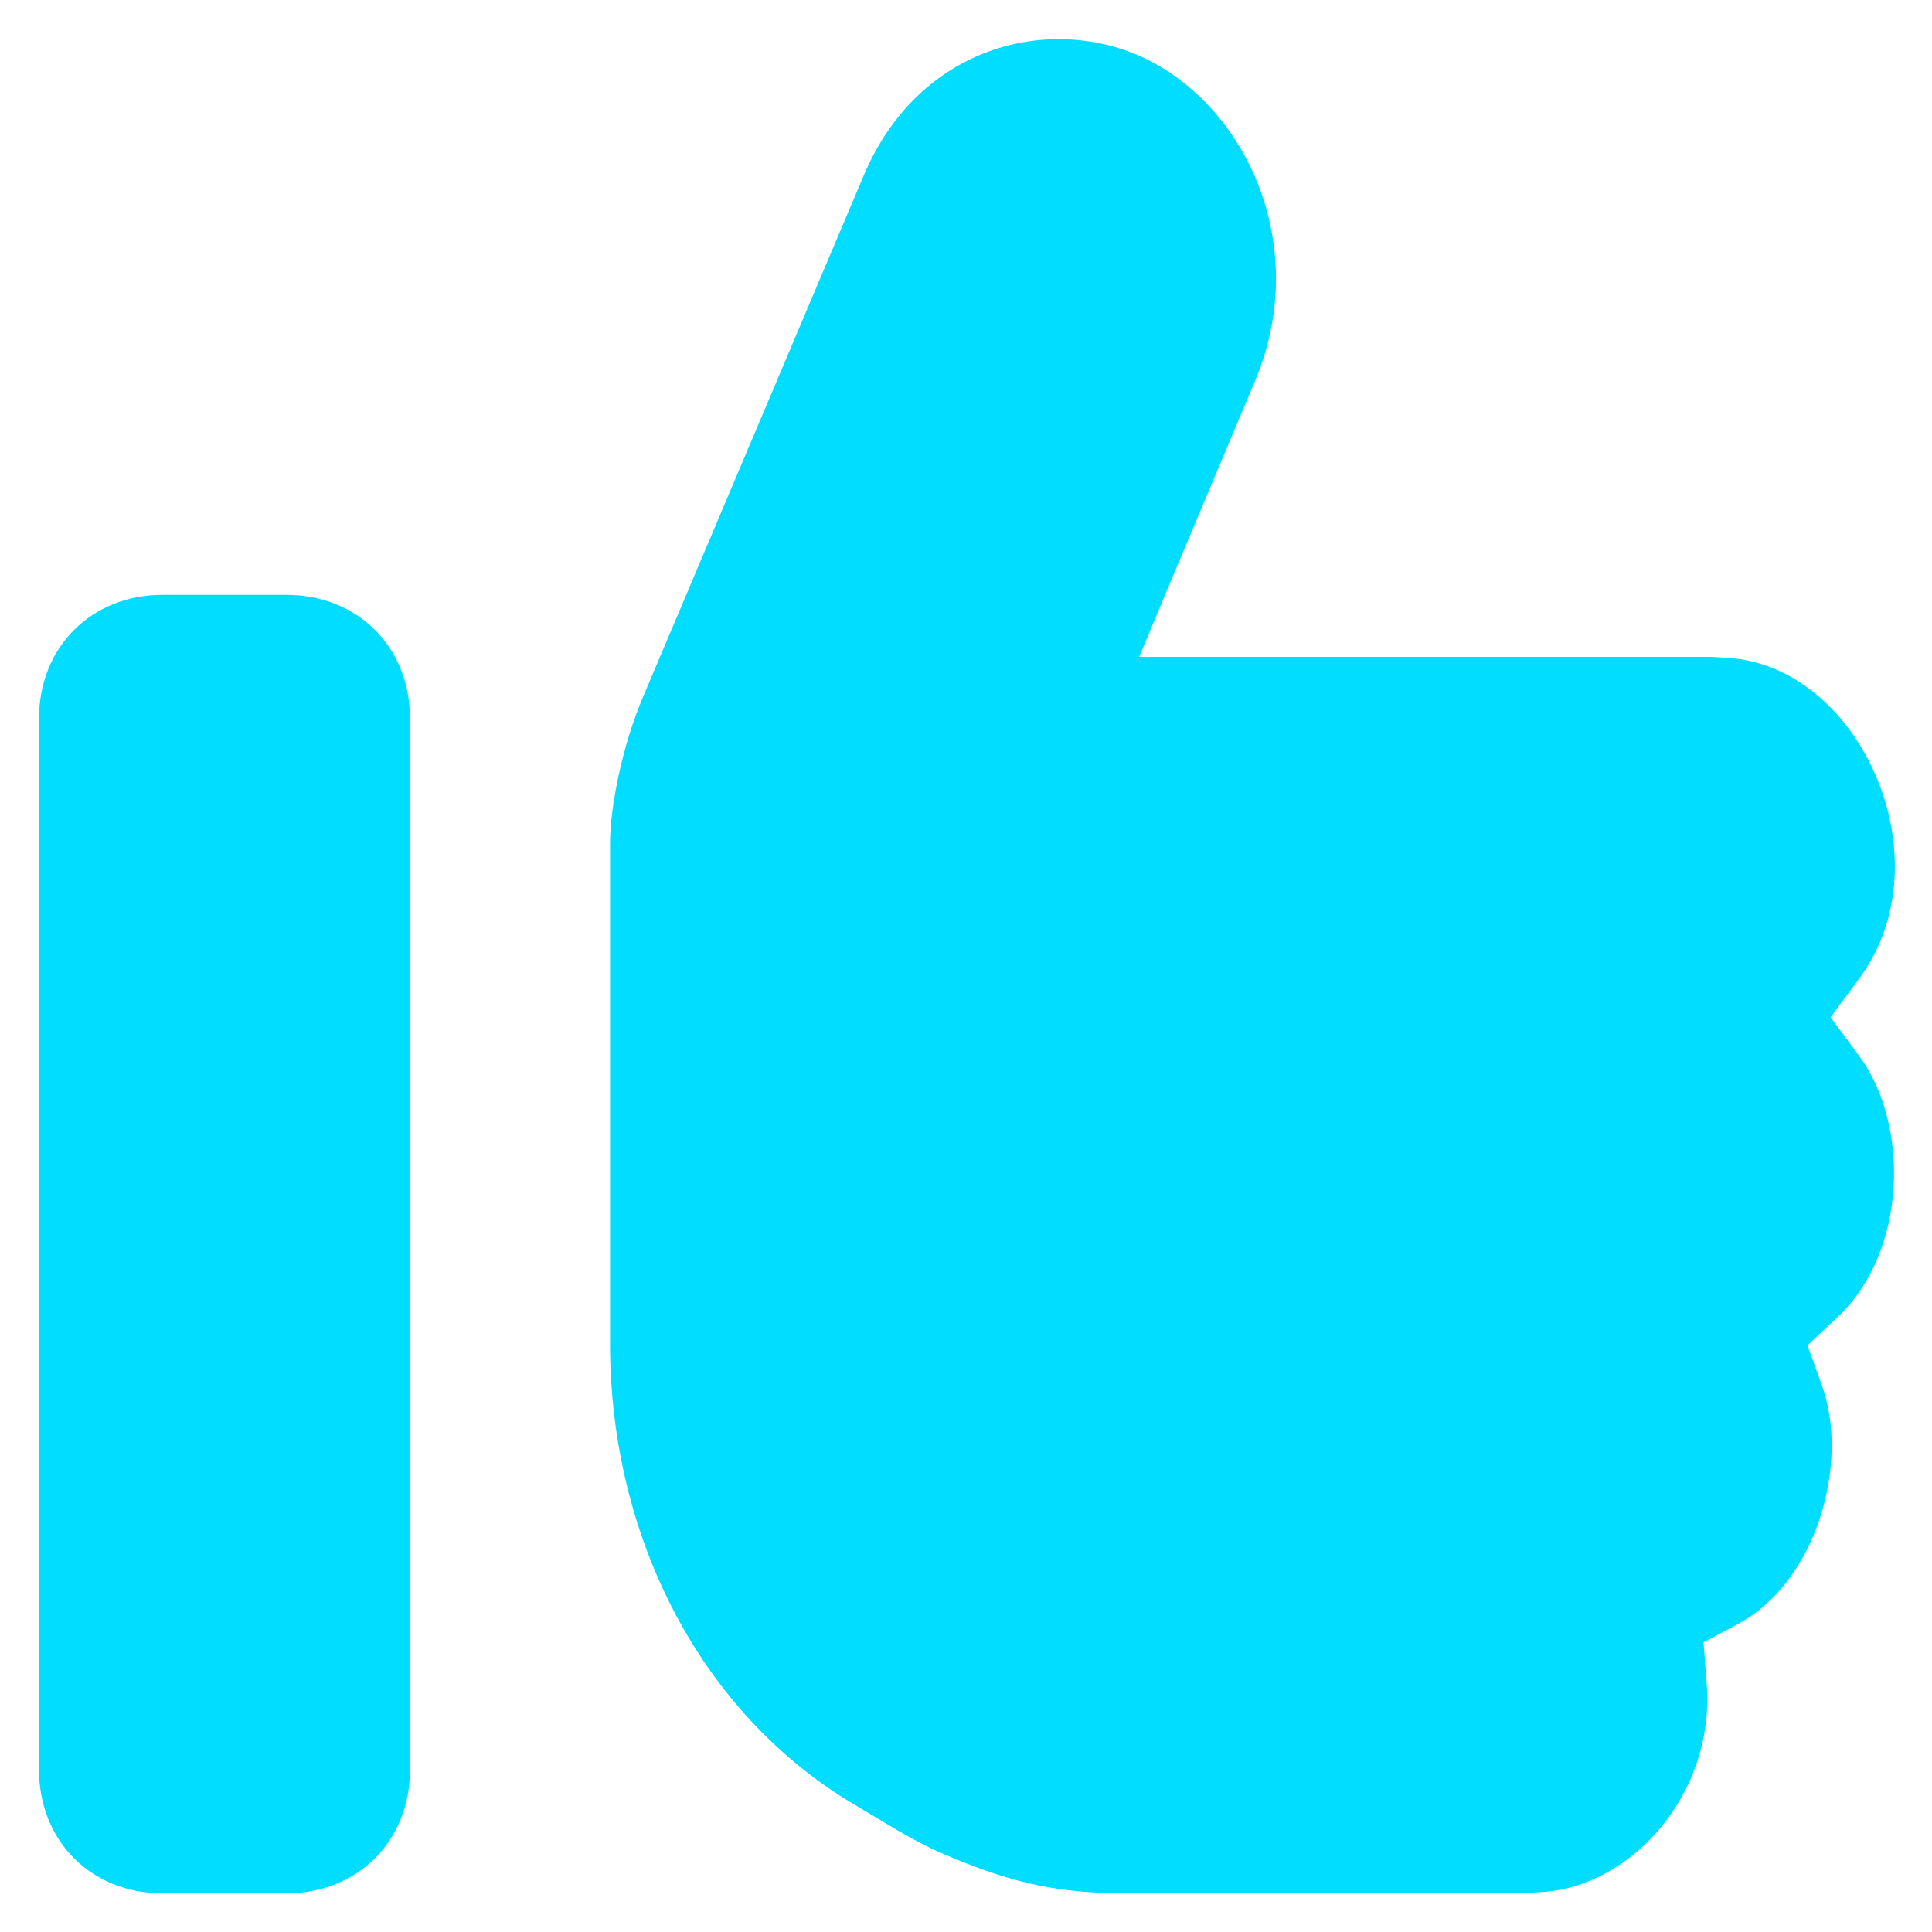
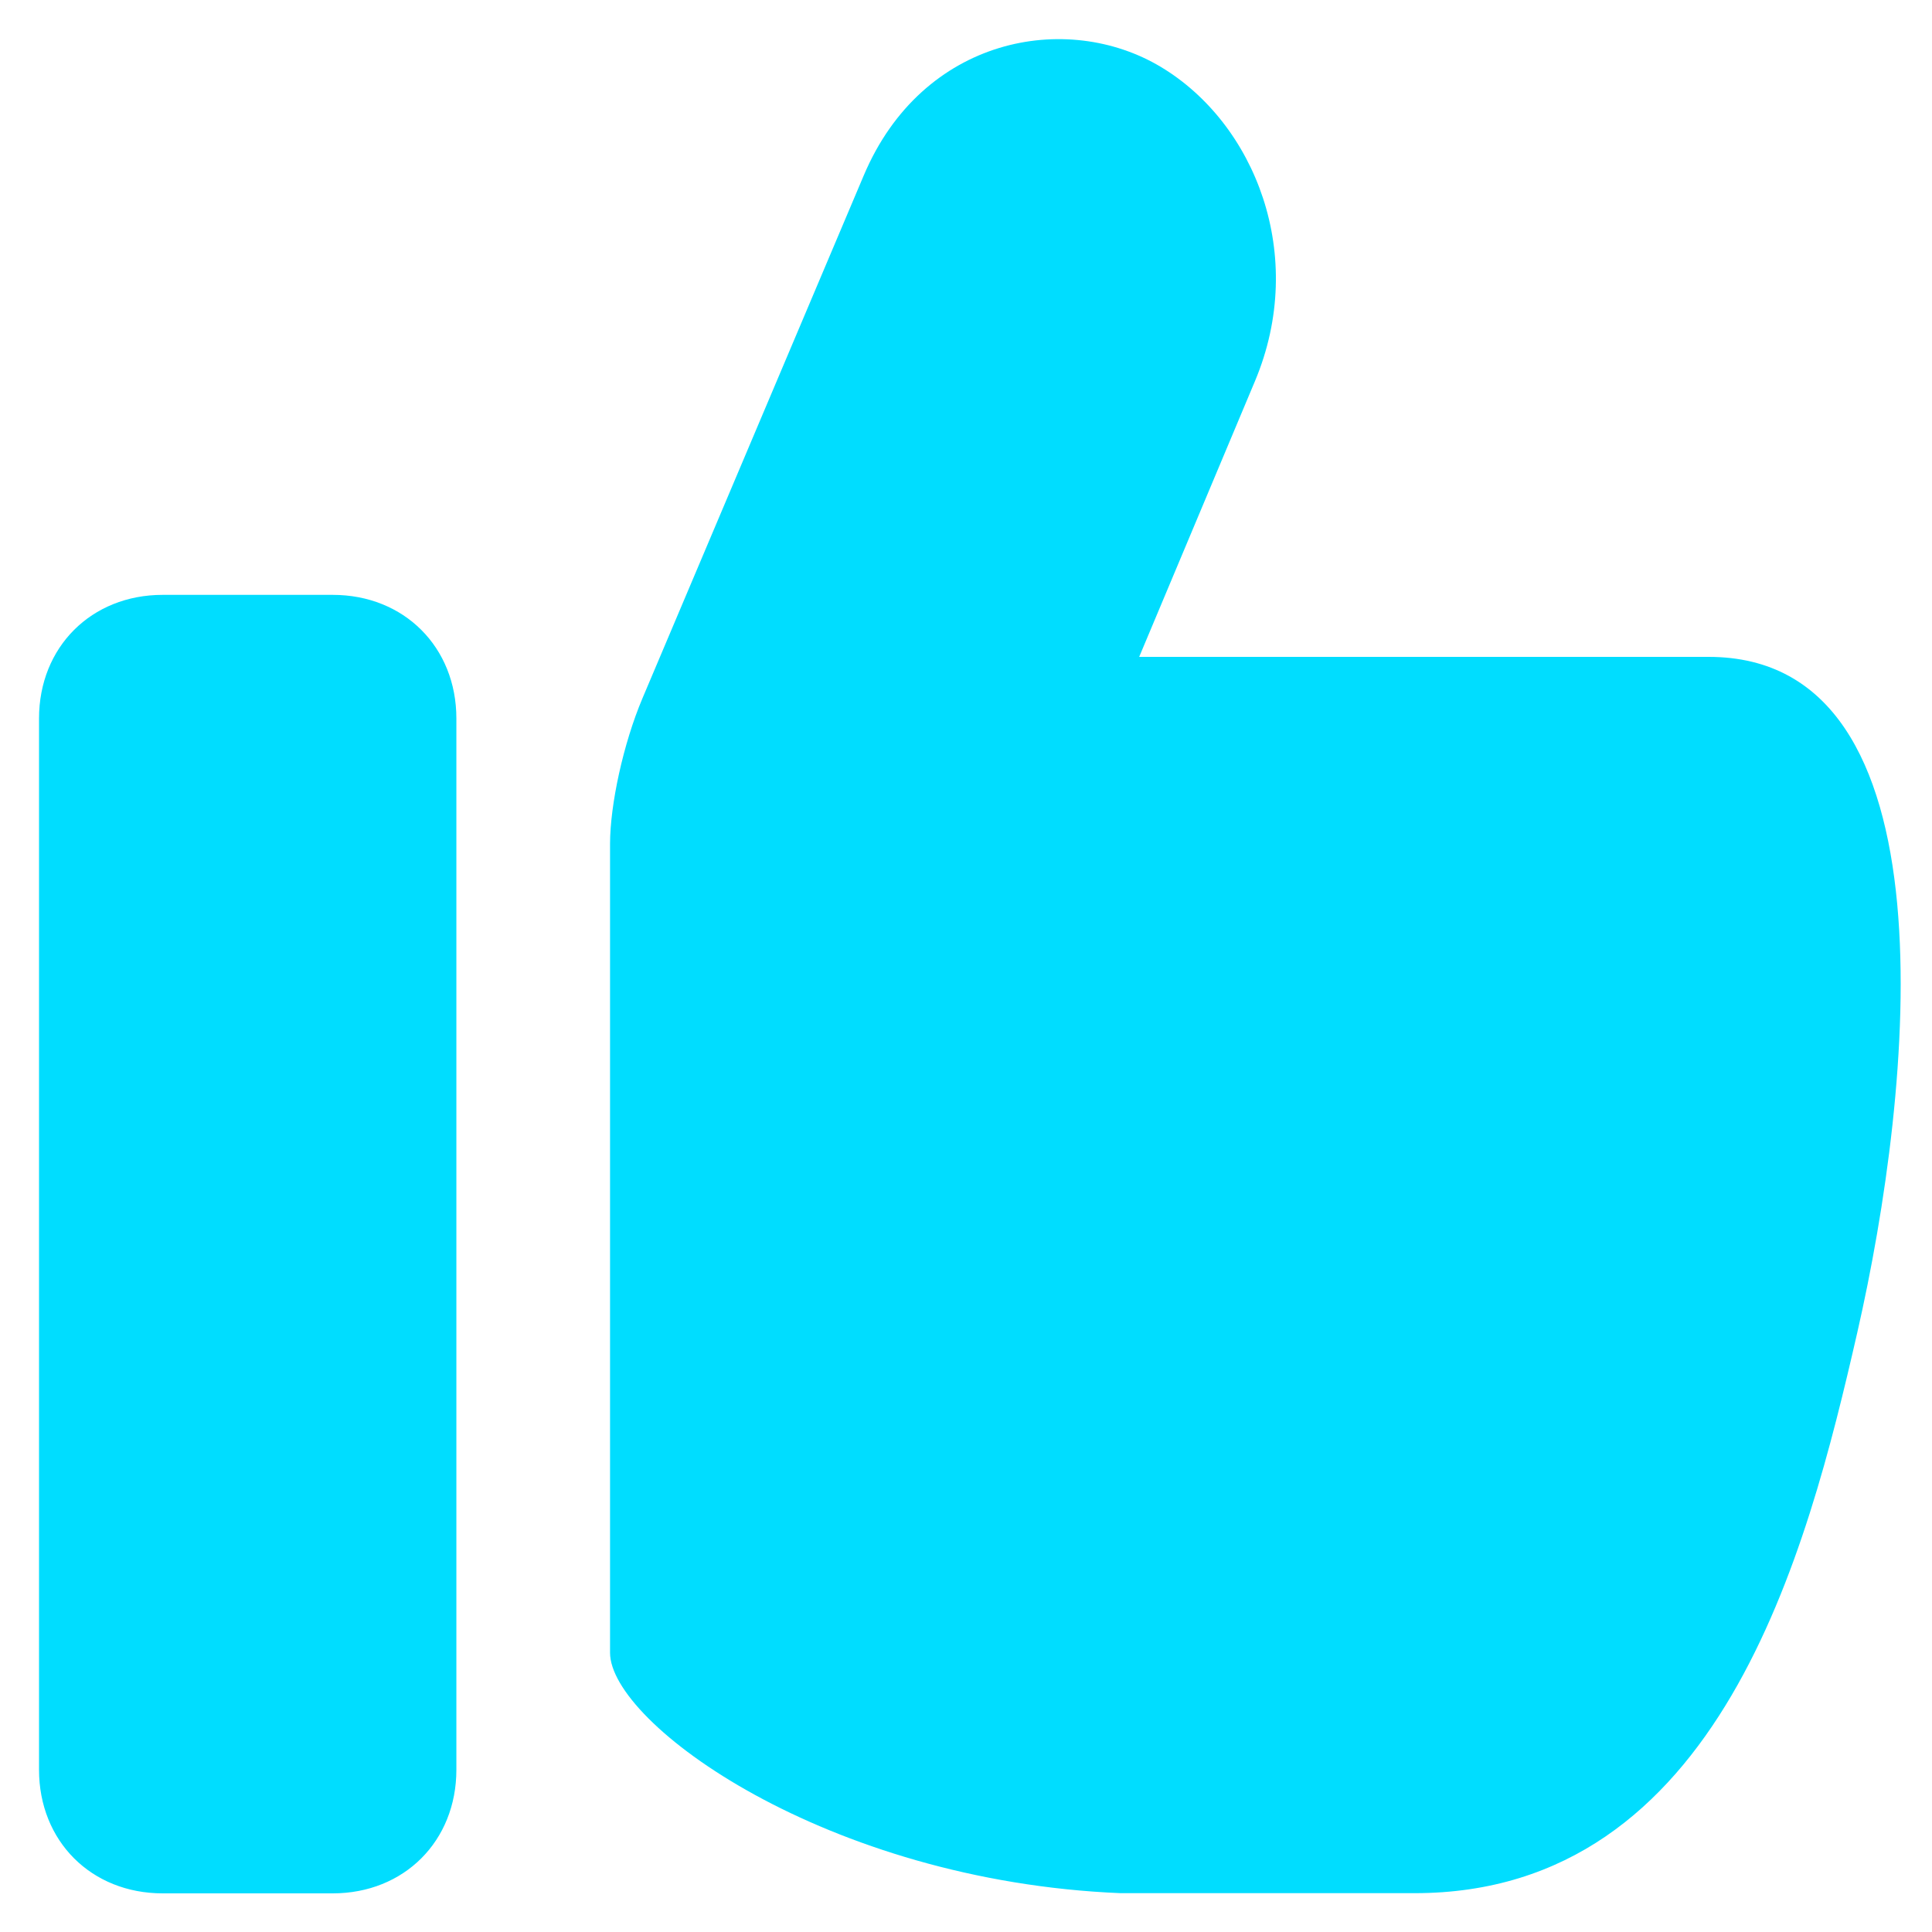
- <svg xmlns="http://www.w3.org/2000/svg" width="500" height="500" viewBox="0 0 500 500">
-   <path fill="#0df" d="M74.11 490c18.47 0 32-13.52 32-32V185.95c0-18.47-13.53-32-32-32H42.1c-18.48 0-32 13.53-32 32V458c0 18.48 13.52 32 32 32zM157.88 218.38c0-10.02 3.4-25.89 8.4-37.69l57.27-135.31c15.18-35.86 52.52-42.66 76.88-28.06s38.04 48.81 24.37 81.28L302.75 151c-2.66 6.33-7.93 19-7.93 19H442.2c1.64 0 4.9.27 4.9.27 34.13 1.93 56.96 52.02 34.05 83l-7.4 10 7.4 10c13.17 17.82 12.43 50.73-5.6 67.62l-7.77 7.28 3.77 10.5c7.13 19.86-1.31 50.72-21.85 61.67l-8.82 4.7.82 10.85c2.15 28.5-19.67 52.48-42.7 53.78l-4.9.28H290c-18.4 0-30.65-3.66-46-10.22-7.84-3.36-15.13-8.14-22.55-12.5-39.84-23.42-63.57-69.16-63.57-119.5z" />
+ <svg xmlns="http://www.w3.org/2000/svg" width="500" height="500">
+   <path fill="#0df" d="M157.88 218.38c0-10.02 3.4-25.88 8.4-37.69l57.27-135.31c15.18-35.86 52.52-42.66 76.88-28.06s38 48.8 24.37 81.28L294.82 170H442.2c64.45 0 52.83 111.98 38.46 174.87-13 56.84-35.52 145.08-114.56 145.08H290c-76.22-3.15-132.12-43.97-132.12-62.22ZM86.11 490c18.47 0 32-13.52 32-32V185.95c0-18.47-13.53-32-32-32H42.1c-18.48 0-32 13.53-32 32V458c0 18.48 13.52 32 32 32z" />
</svg>
